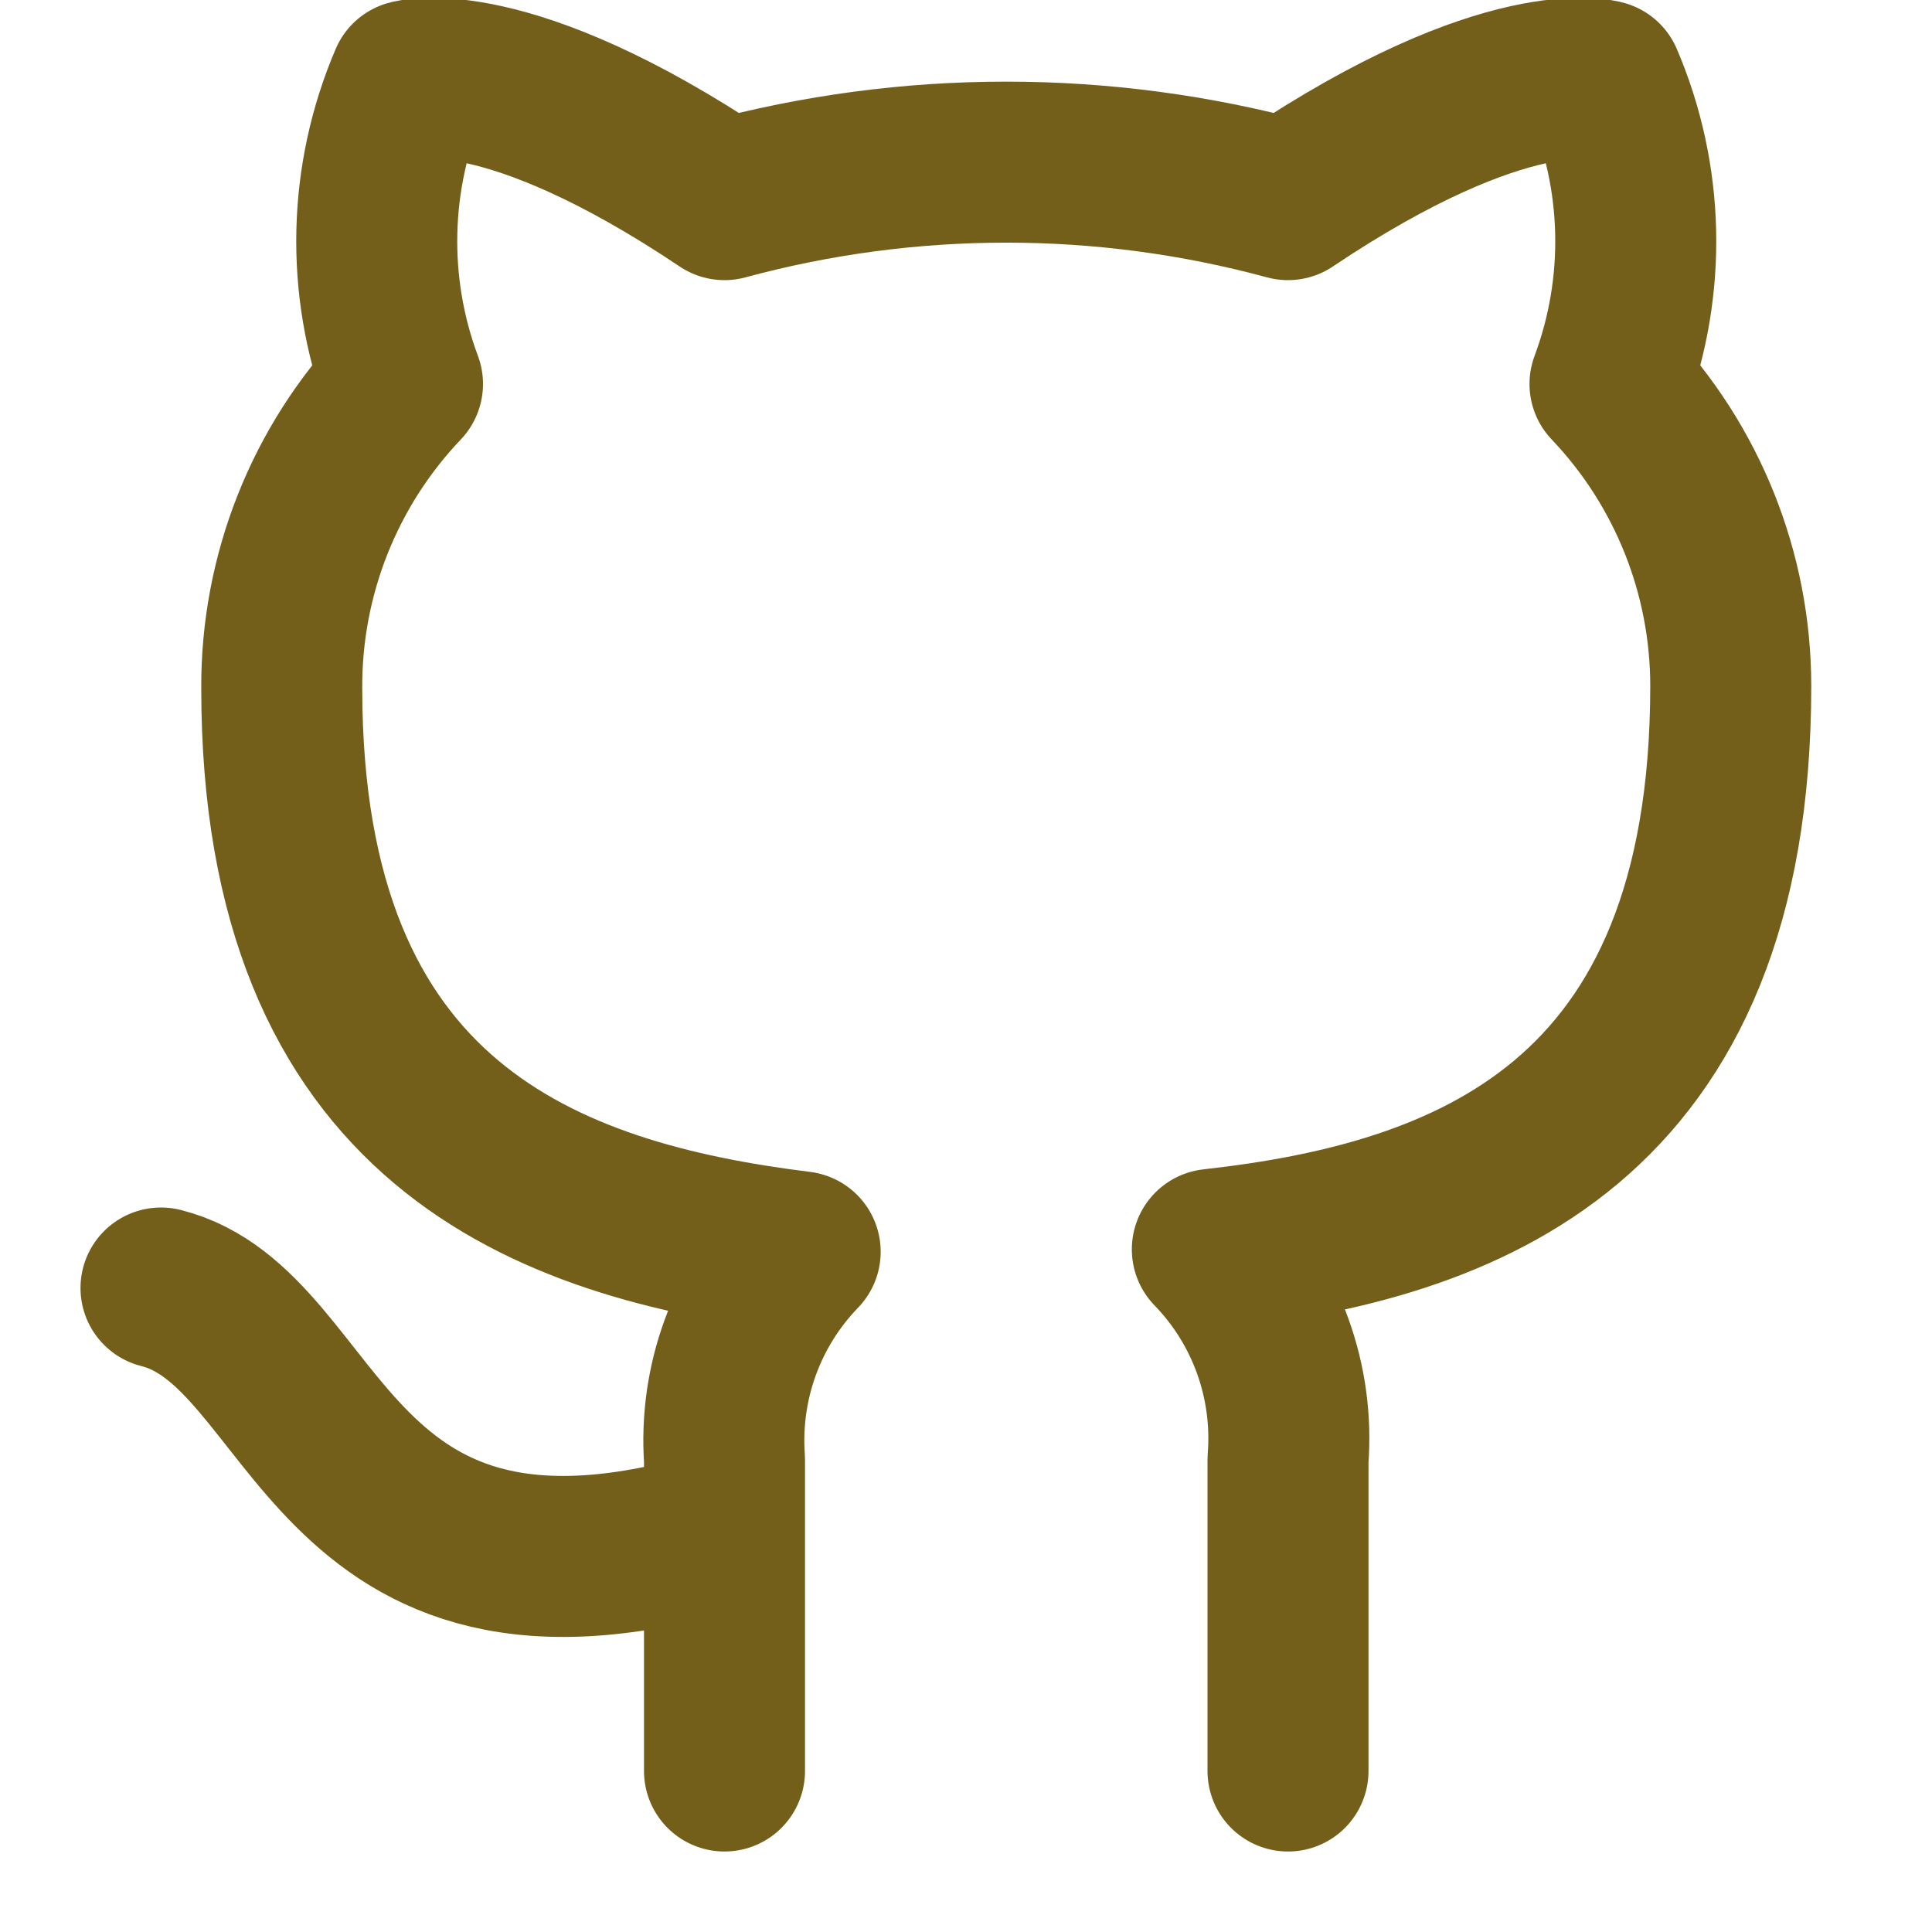
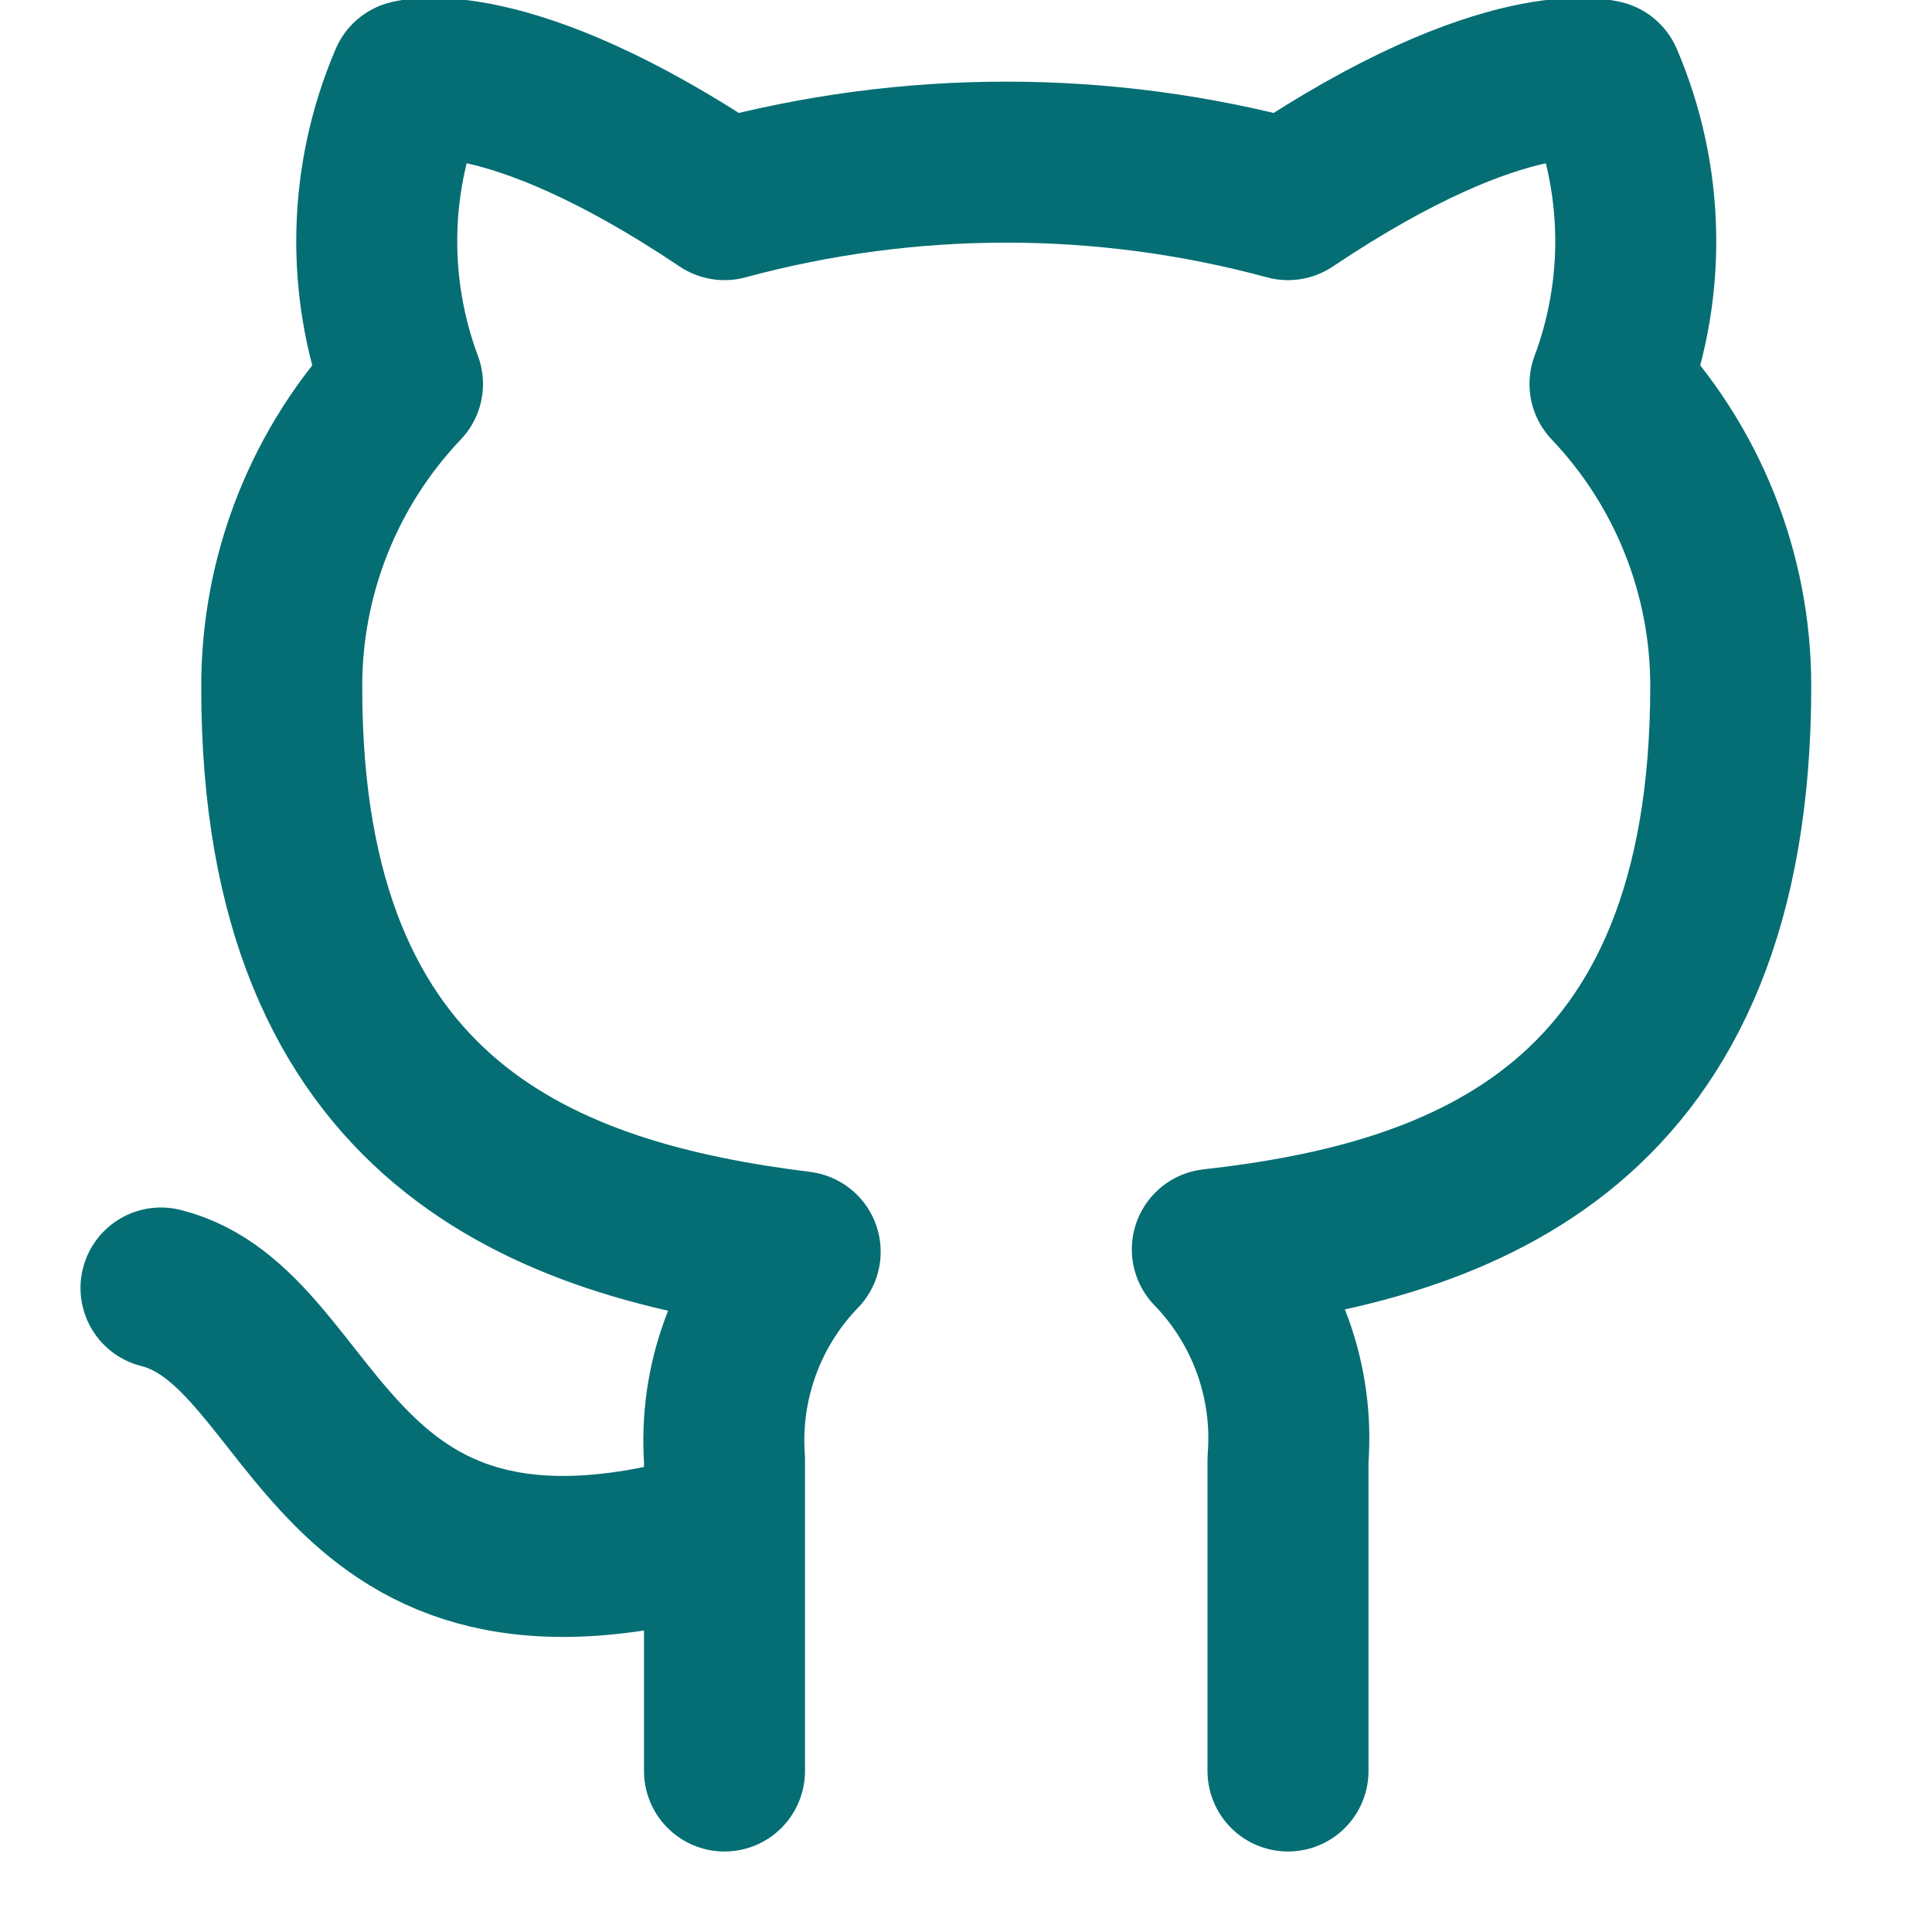
- <svg xmlns="http://www.w3.org/2000/svg" width="24" height="24" viewBox="0 0 24 24" fill="none" stroke="rgb(115, 95, 26)" stroke-width="2" stroke-linecap="round" stroke-linejoin="round" class="feather feather-github">
+ <svg xmlns="http://www.w3.org/2000/svg" width="24" height="24" viewBox="0 0 24 24" fill="none" stroke="#056e74" stroke-width="2" stroke-linecap="round" stroke-linejoin="round" class="feather feather-github">
  <path d="M9 19c-5 1.5-5-2.5-7-3m14 6v-3.87a3.37 3.37 0 0 0-.94-2.61c3.14-.35 6.44-1.54 6.44-7A5.44 5.44 0 0 0 20 4.77 5.07 5.07 0 0 0 19.91 1S18.73.65 16 2.48a13.38 13.38 0 0 0-7 0C6.27.65 5.09 1 5.09 1A5.07 5.07 0 0 0 5 4.77a5.44 5.44 0 0 0-1.5 3.78c0 5.42 3.3 6.61 6.44 7A3.37 3.37 0 0 0 9 18.13V22" />
</svg>
